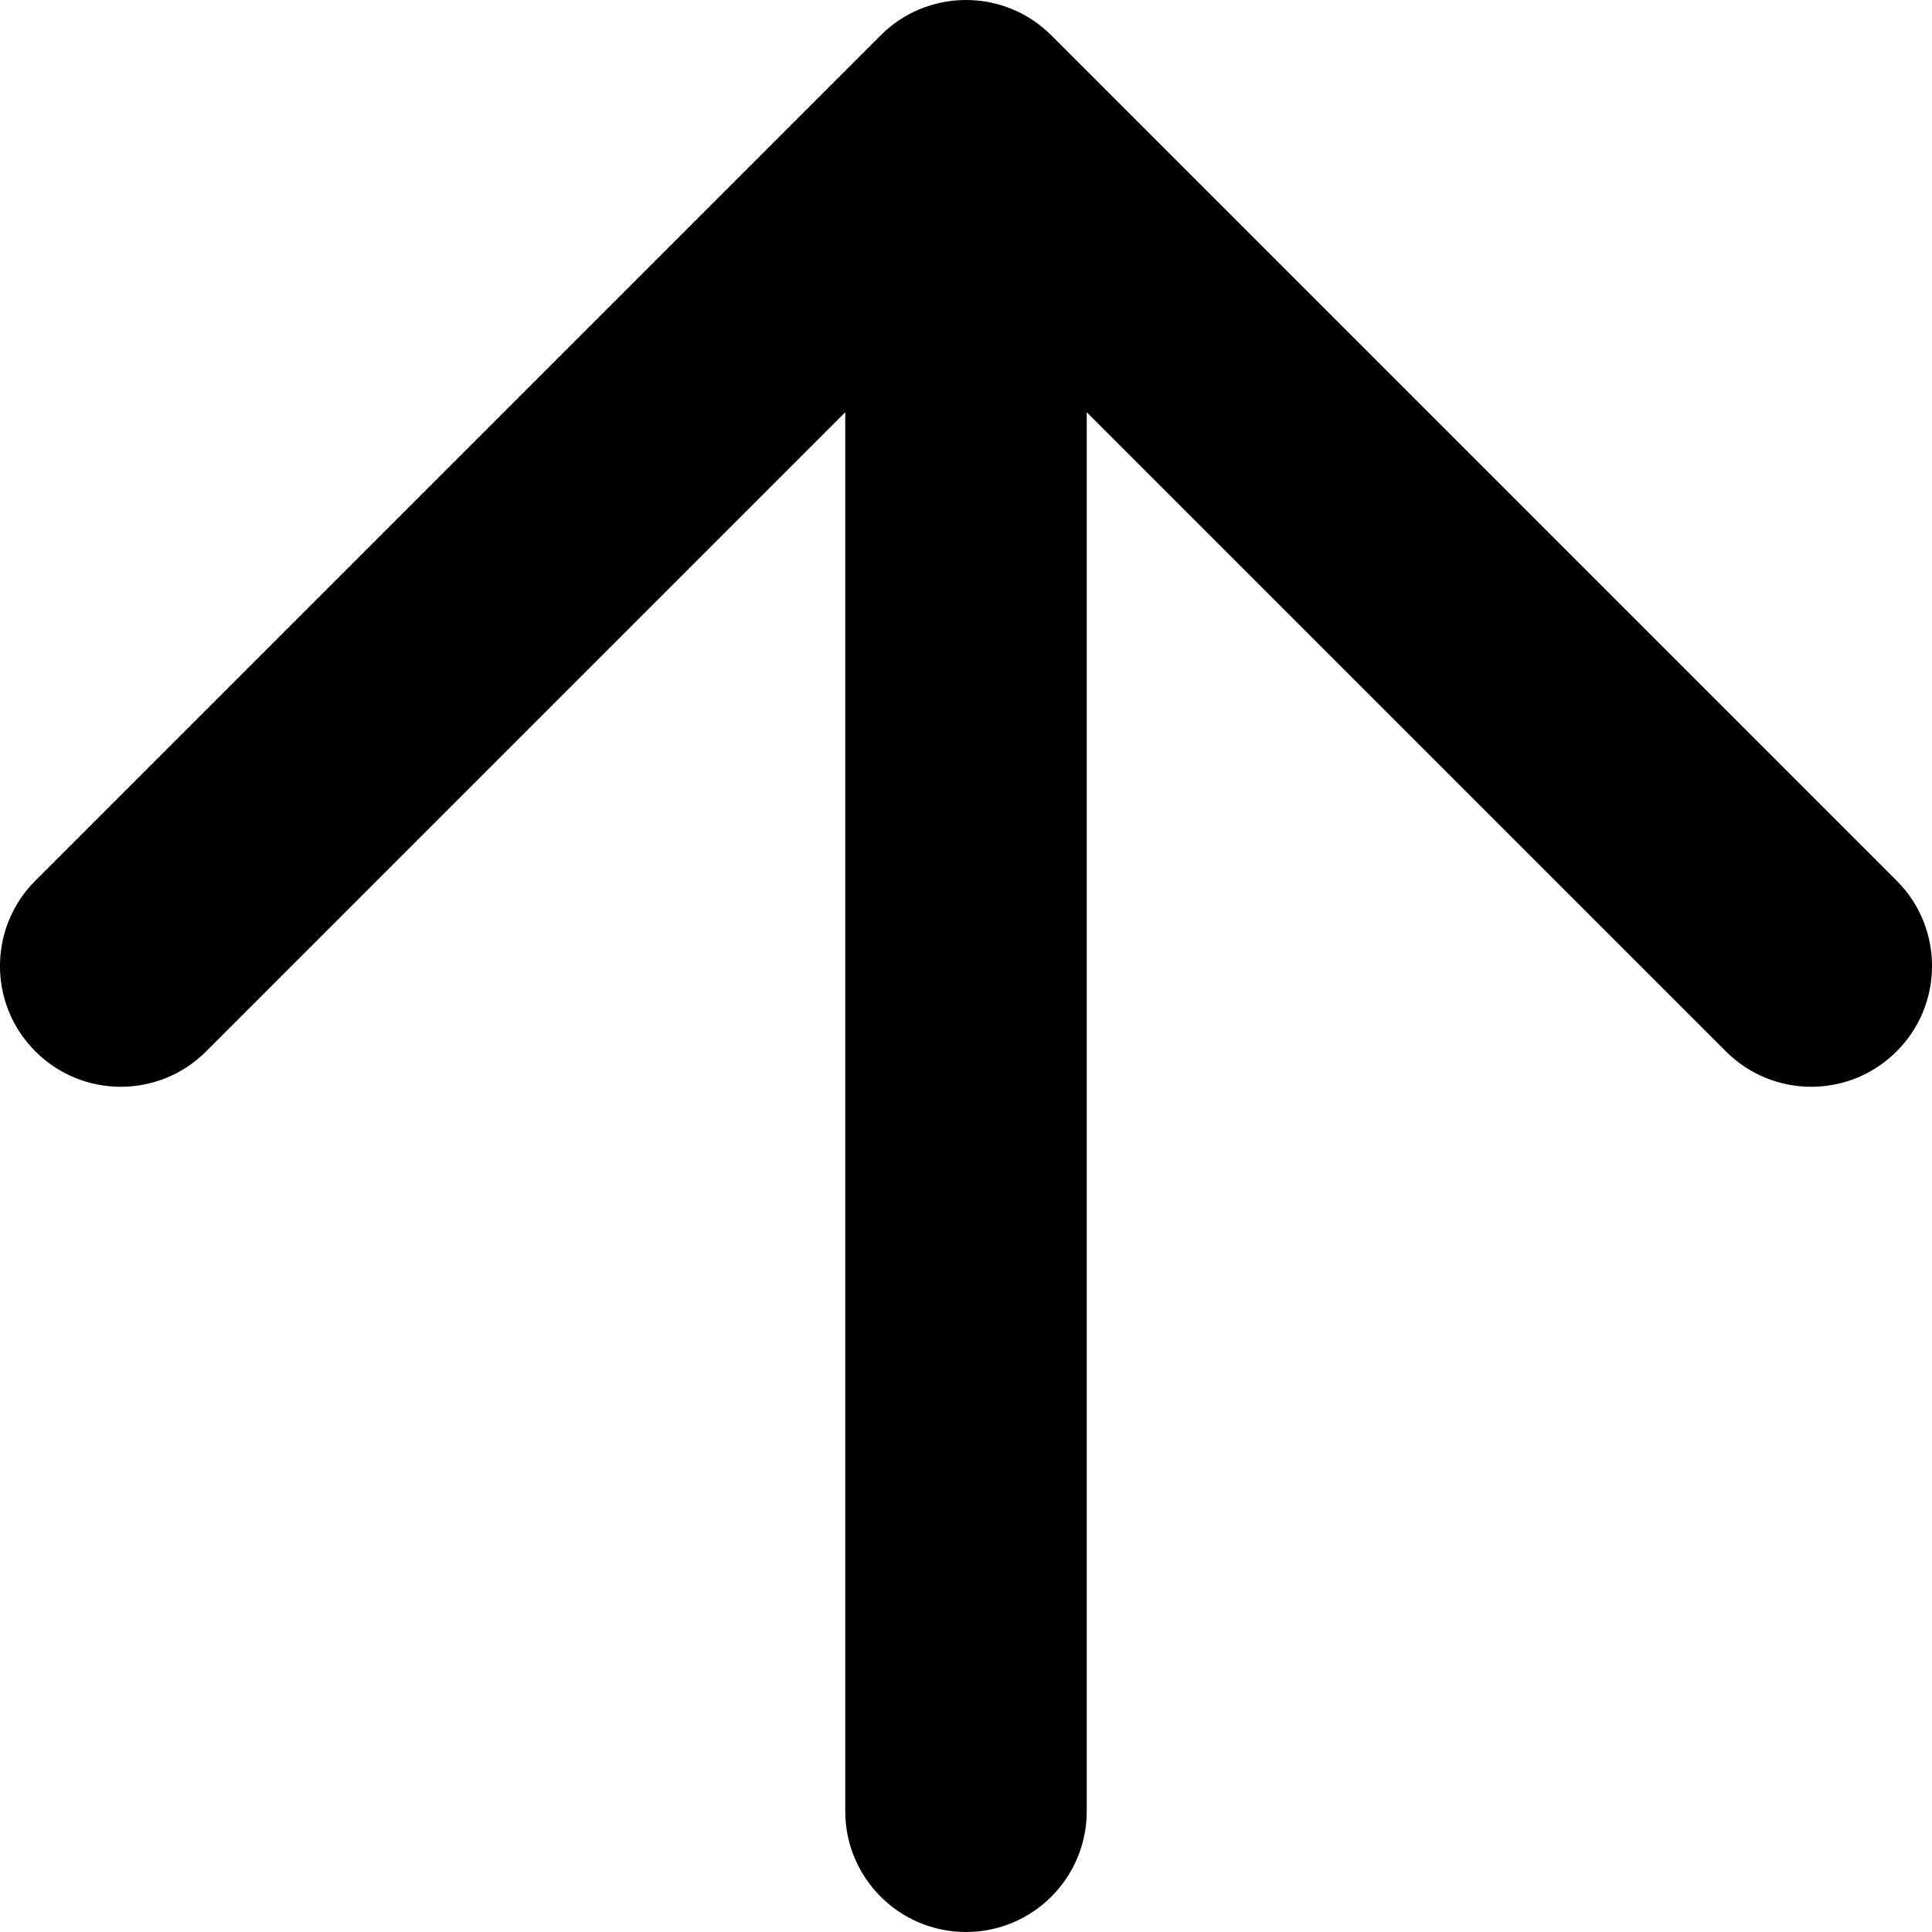
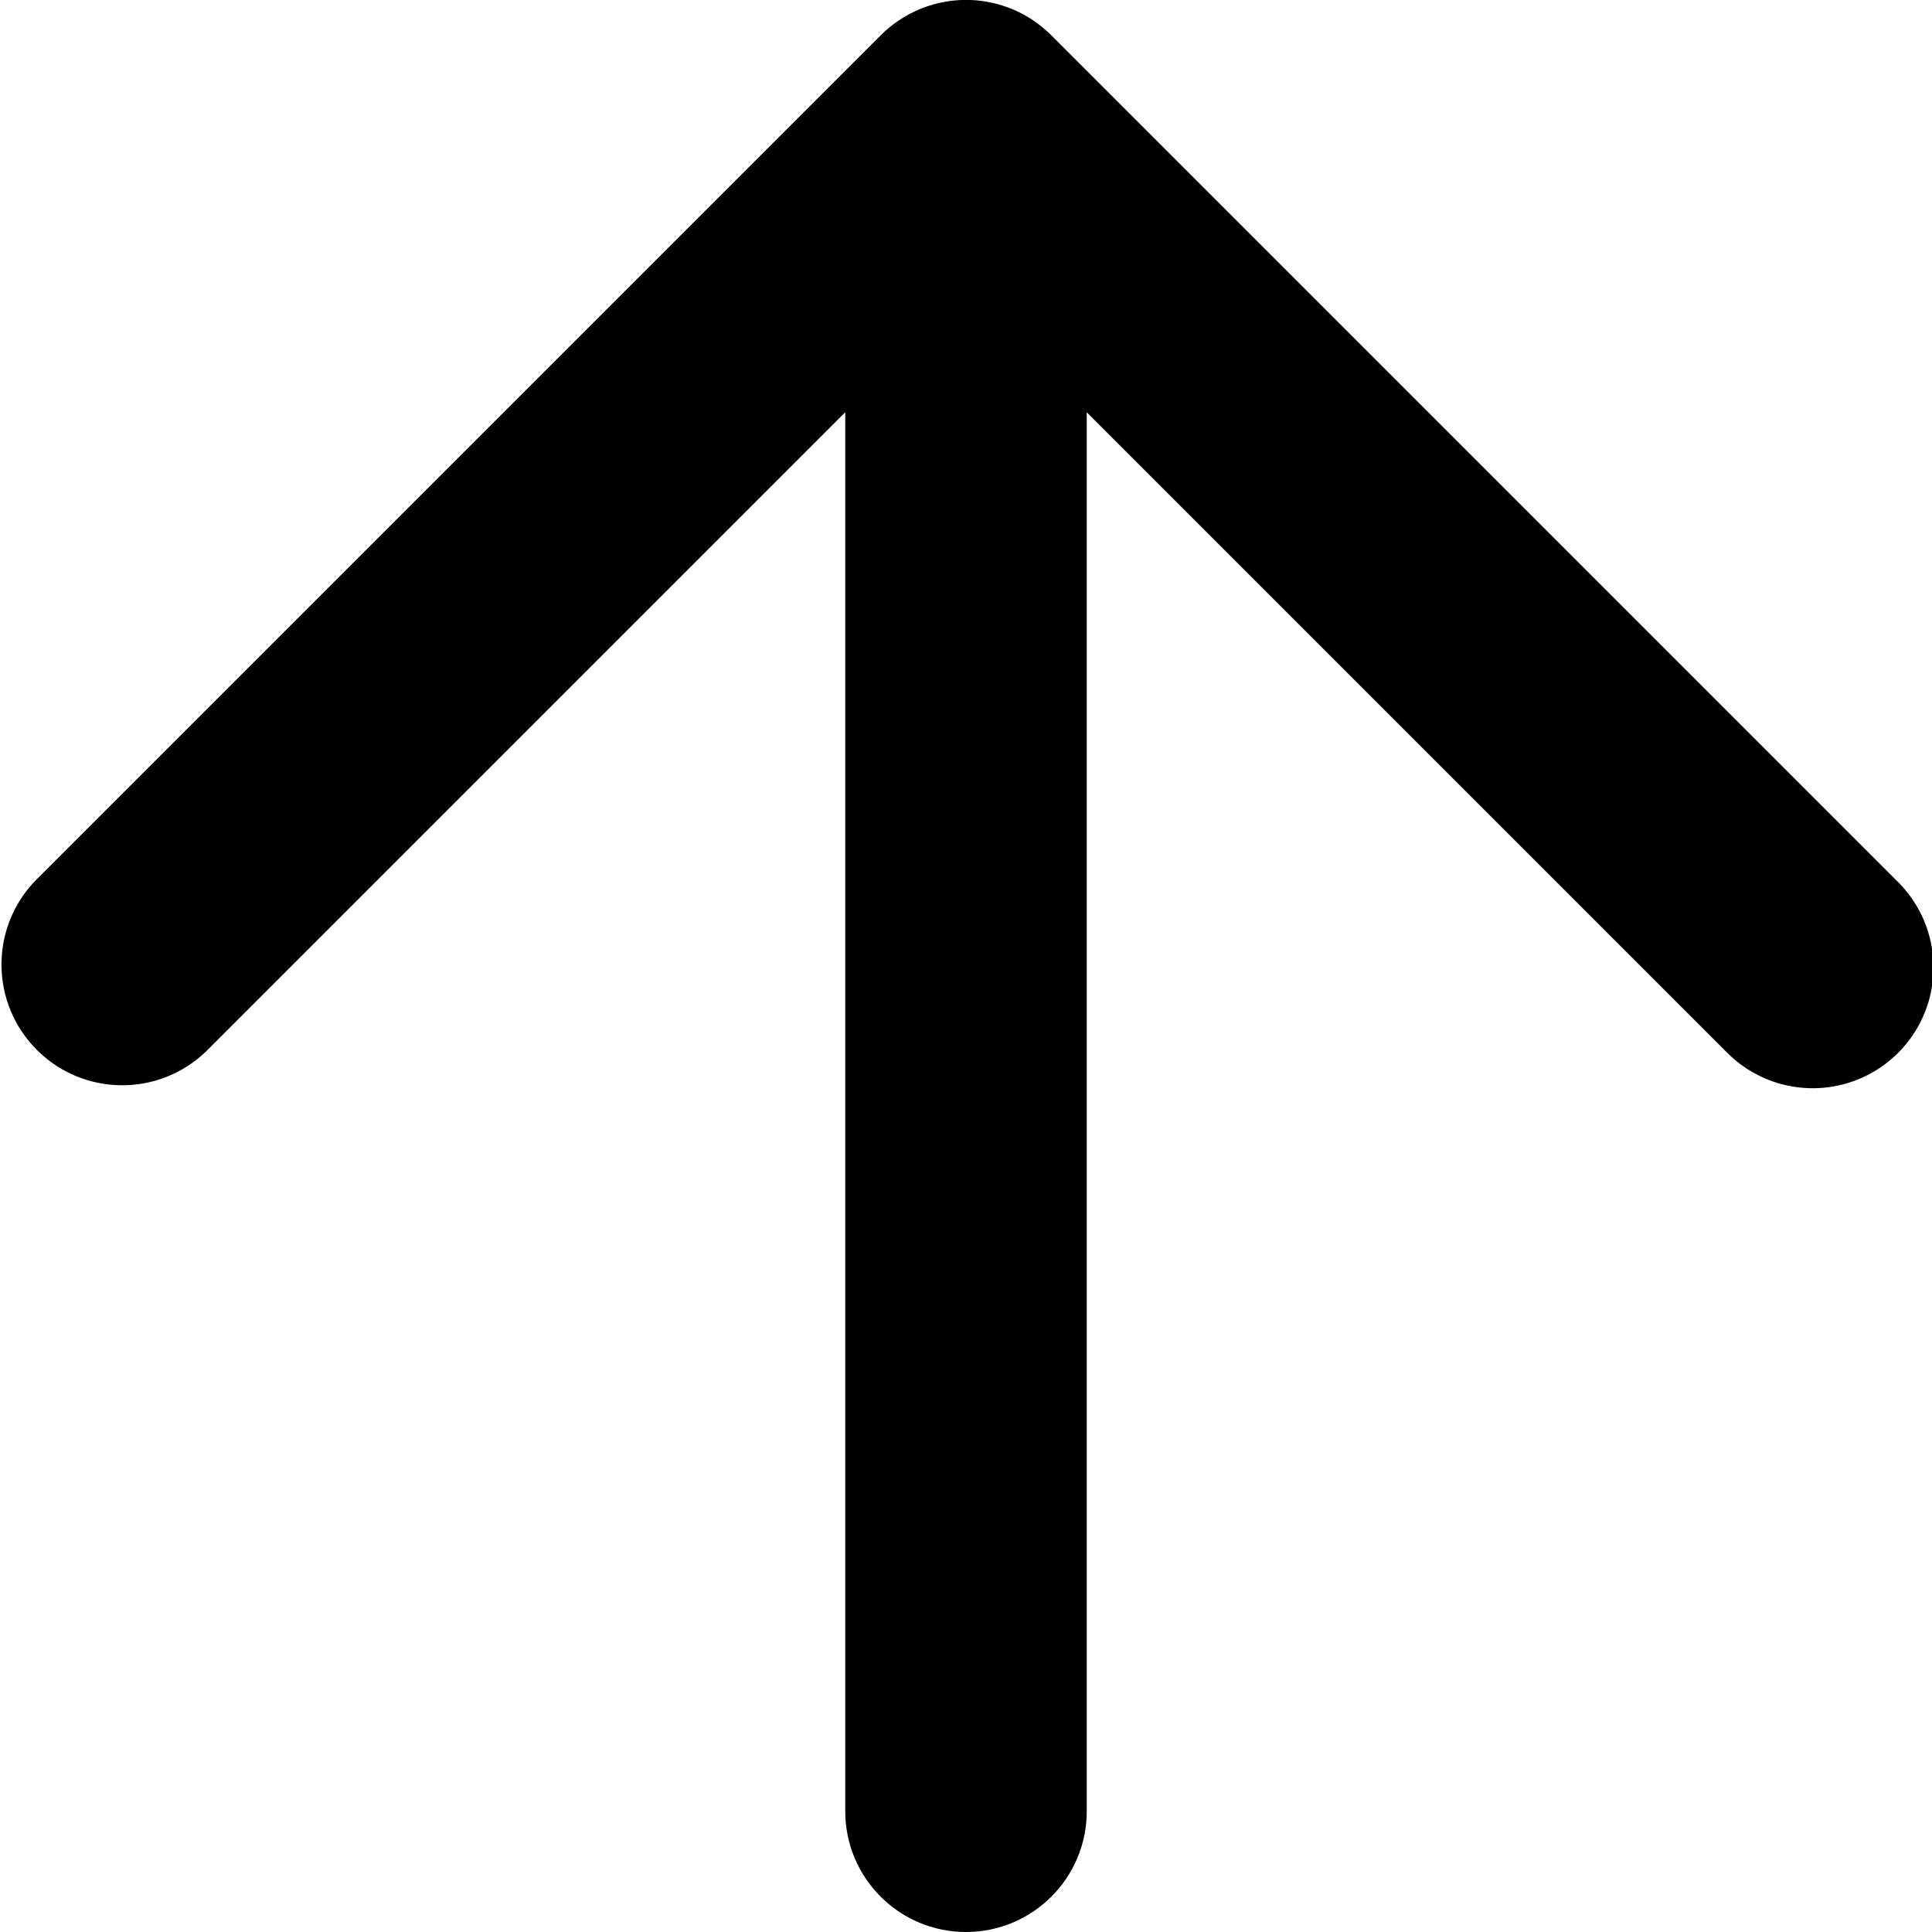
<svg xmlns="http://www.w3.org/2000/svg" width="16" height="16" viewBox="0 0 16 16">
-   <path d="M7.617 0.076C7.5 0.124 7.39 0.196 7.295 0.291C7.294 0.292 7.293 0.292 7.293 0.293L0.293 7.293C-0.098 7.683 -0.098 8.317 0.293 8.707C0.683 9.098 1.317 9.098 1.707 8.707L7 3.414V15C7 15.552 7.448 16 8 16C8.552 16 9 15.552 9 15V3.414L14.293 8.707C14.683 9.098 15.317 9.098 15.707 8.707C16.098 8.317 16.098 7.683 15.707 7.293L8.707 0.293C8.707 0.292 8.706 0.292 8.705 0.291C8.524 0.111 8.275 0 8 0C7.864 0 7.735 0.027 7.617 0.076Z" />
+   <path d="M7.617.076a.997.997 0 00-.322.215l-.002.002-7 7a1 1 0 001.414 1.414L7 3.414V15a1 1 0 102 0V3.414l5.293 5.293a1 1 0 101.414-1.414l-7-7-.002-.002A.997.997 0 007.617.076z" />
</svg>
